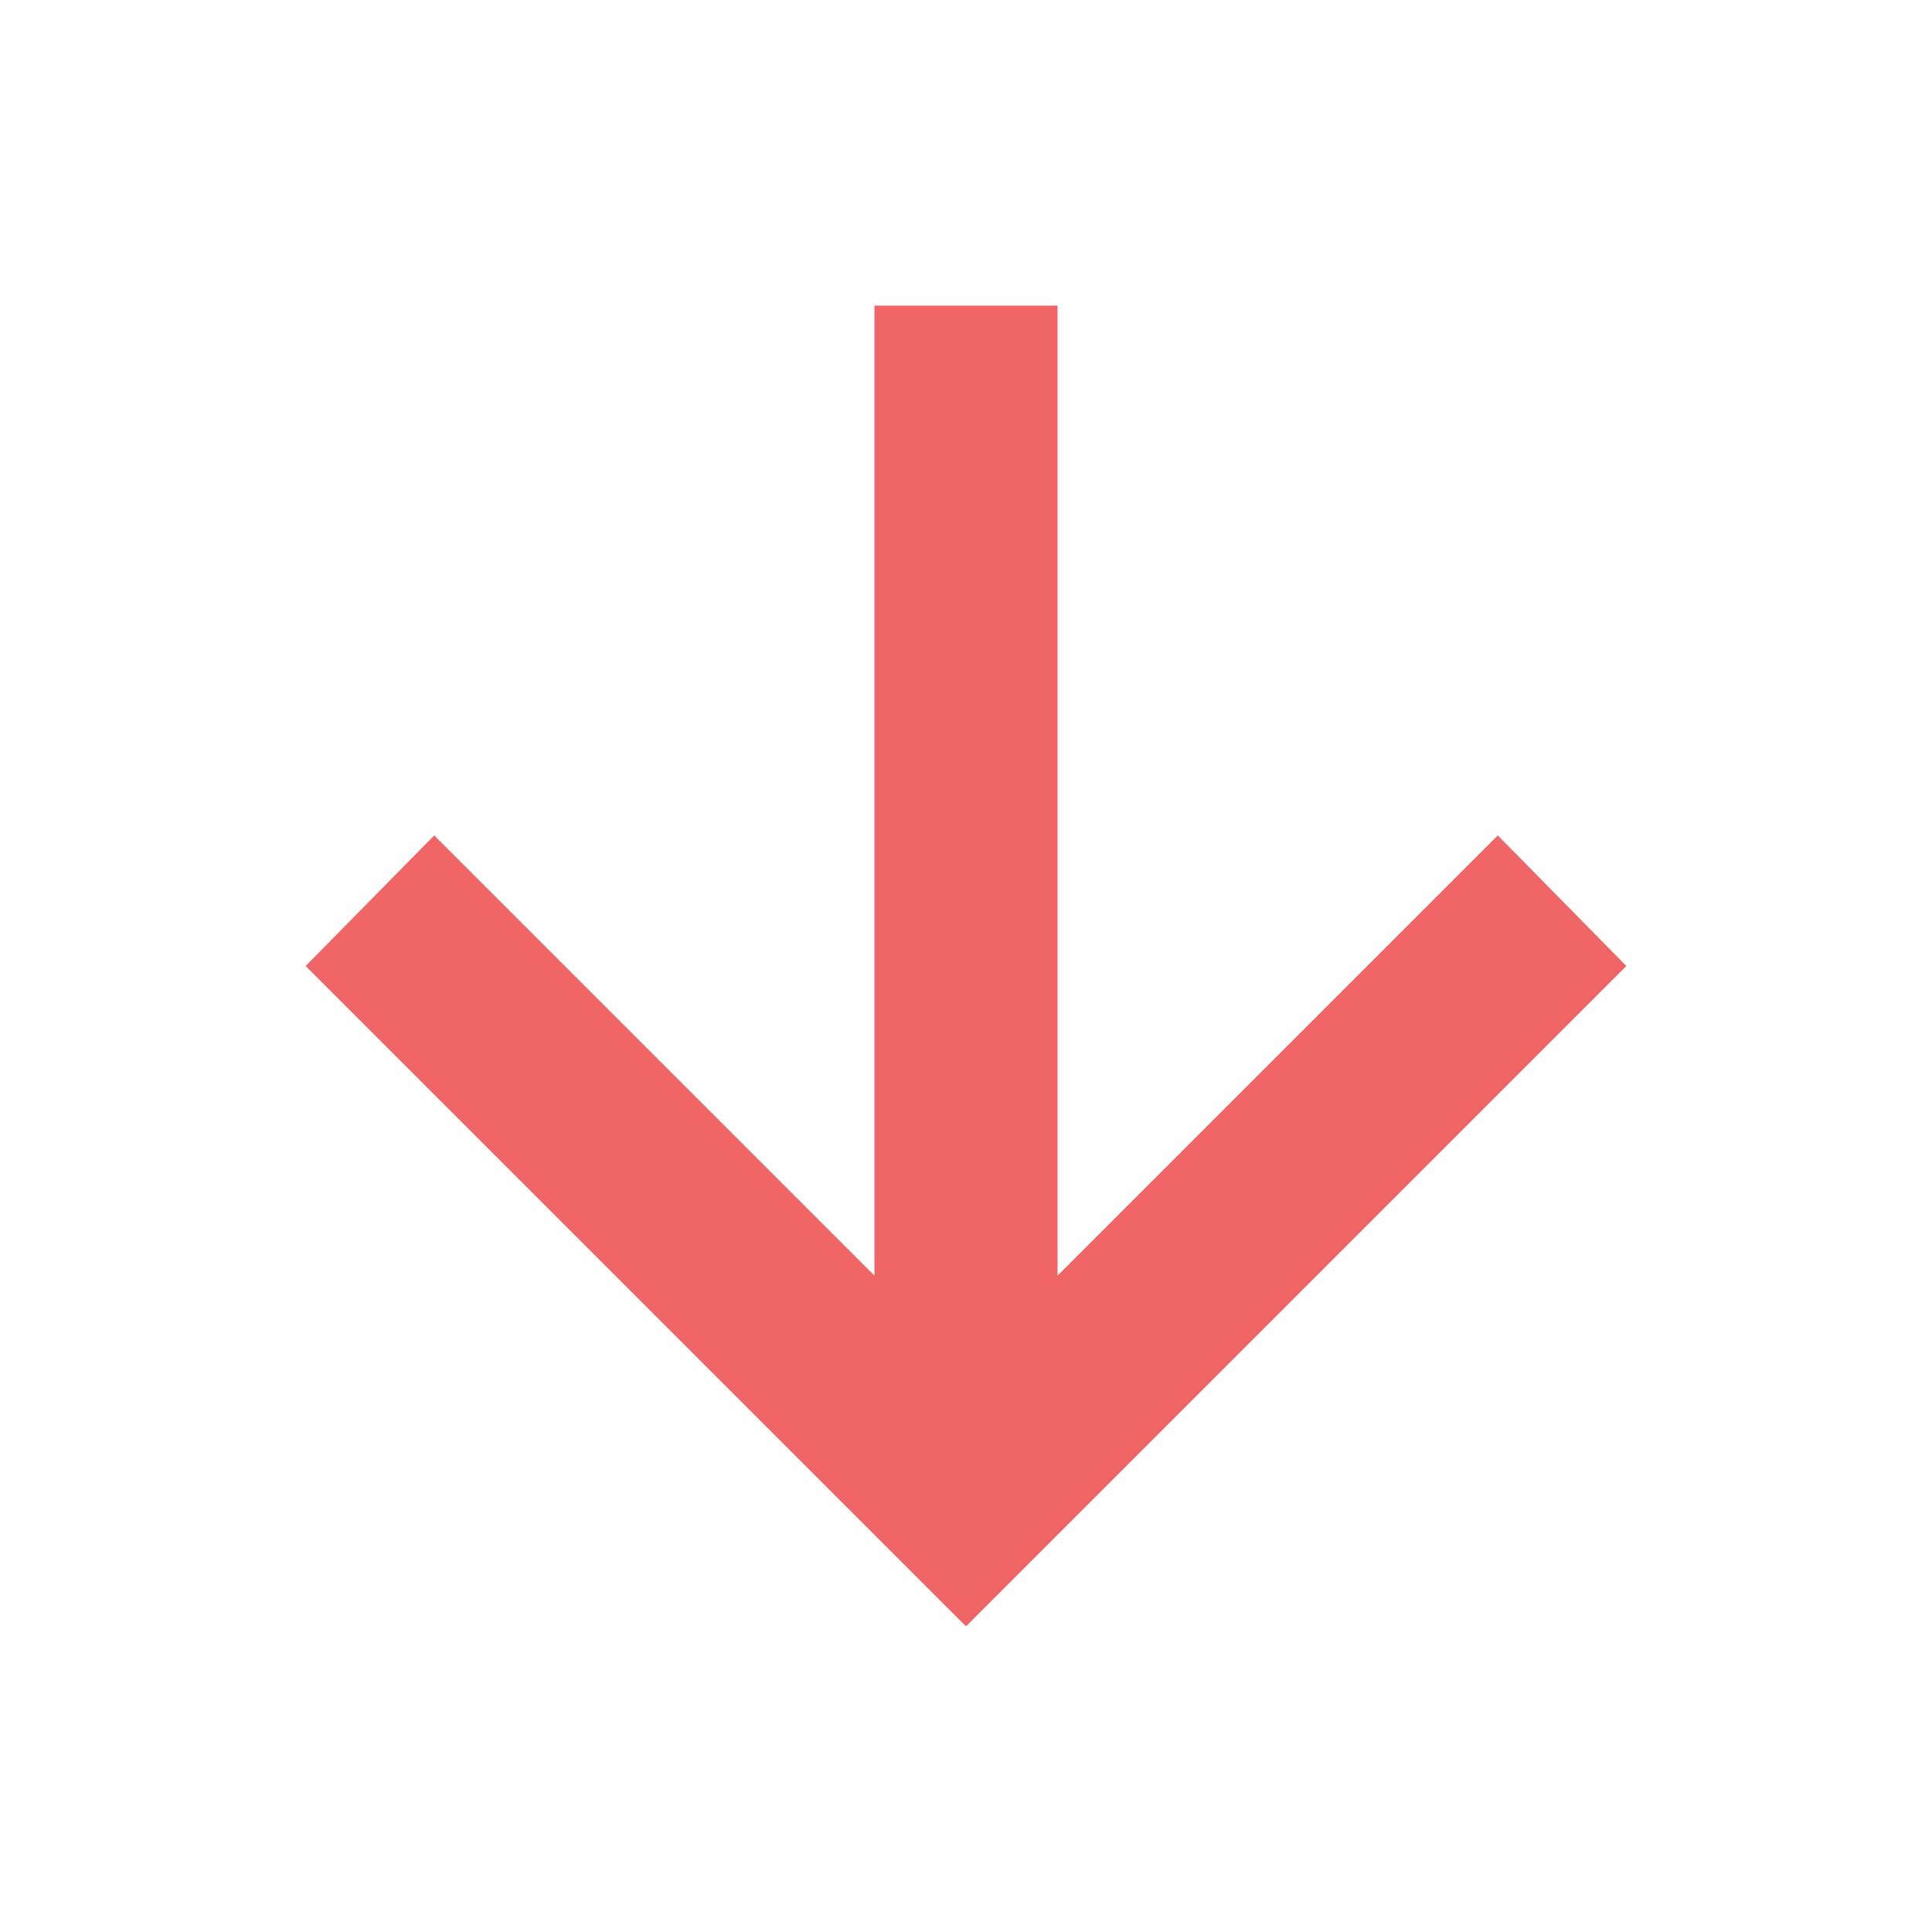
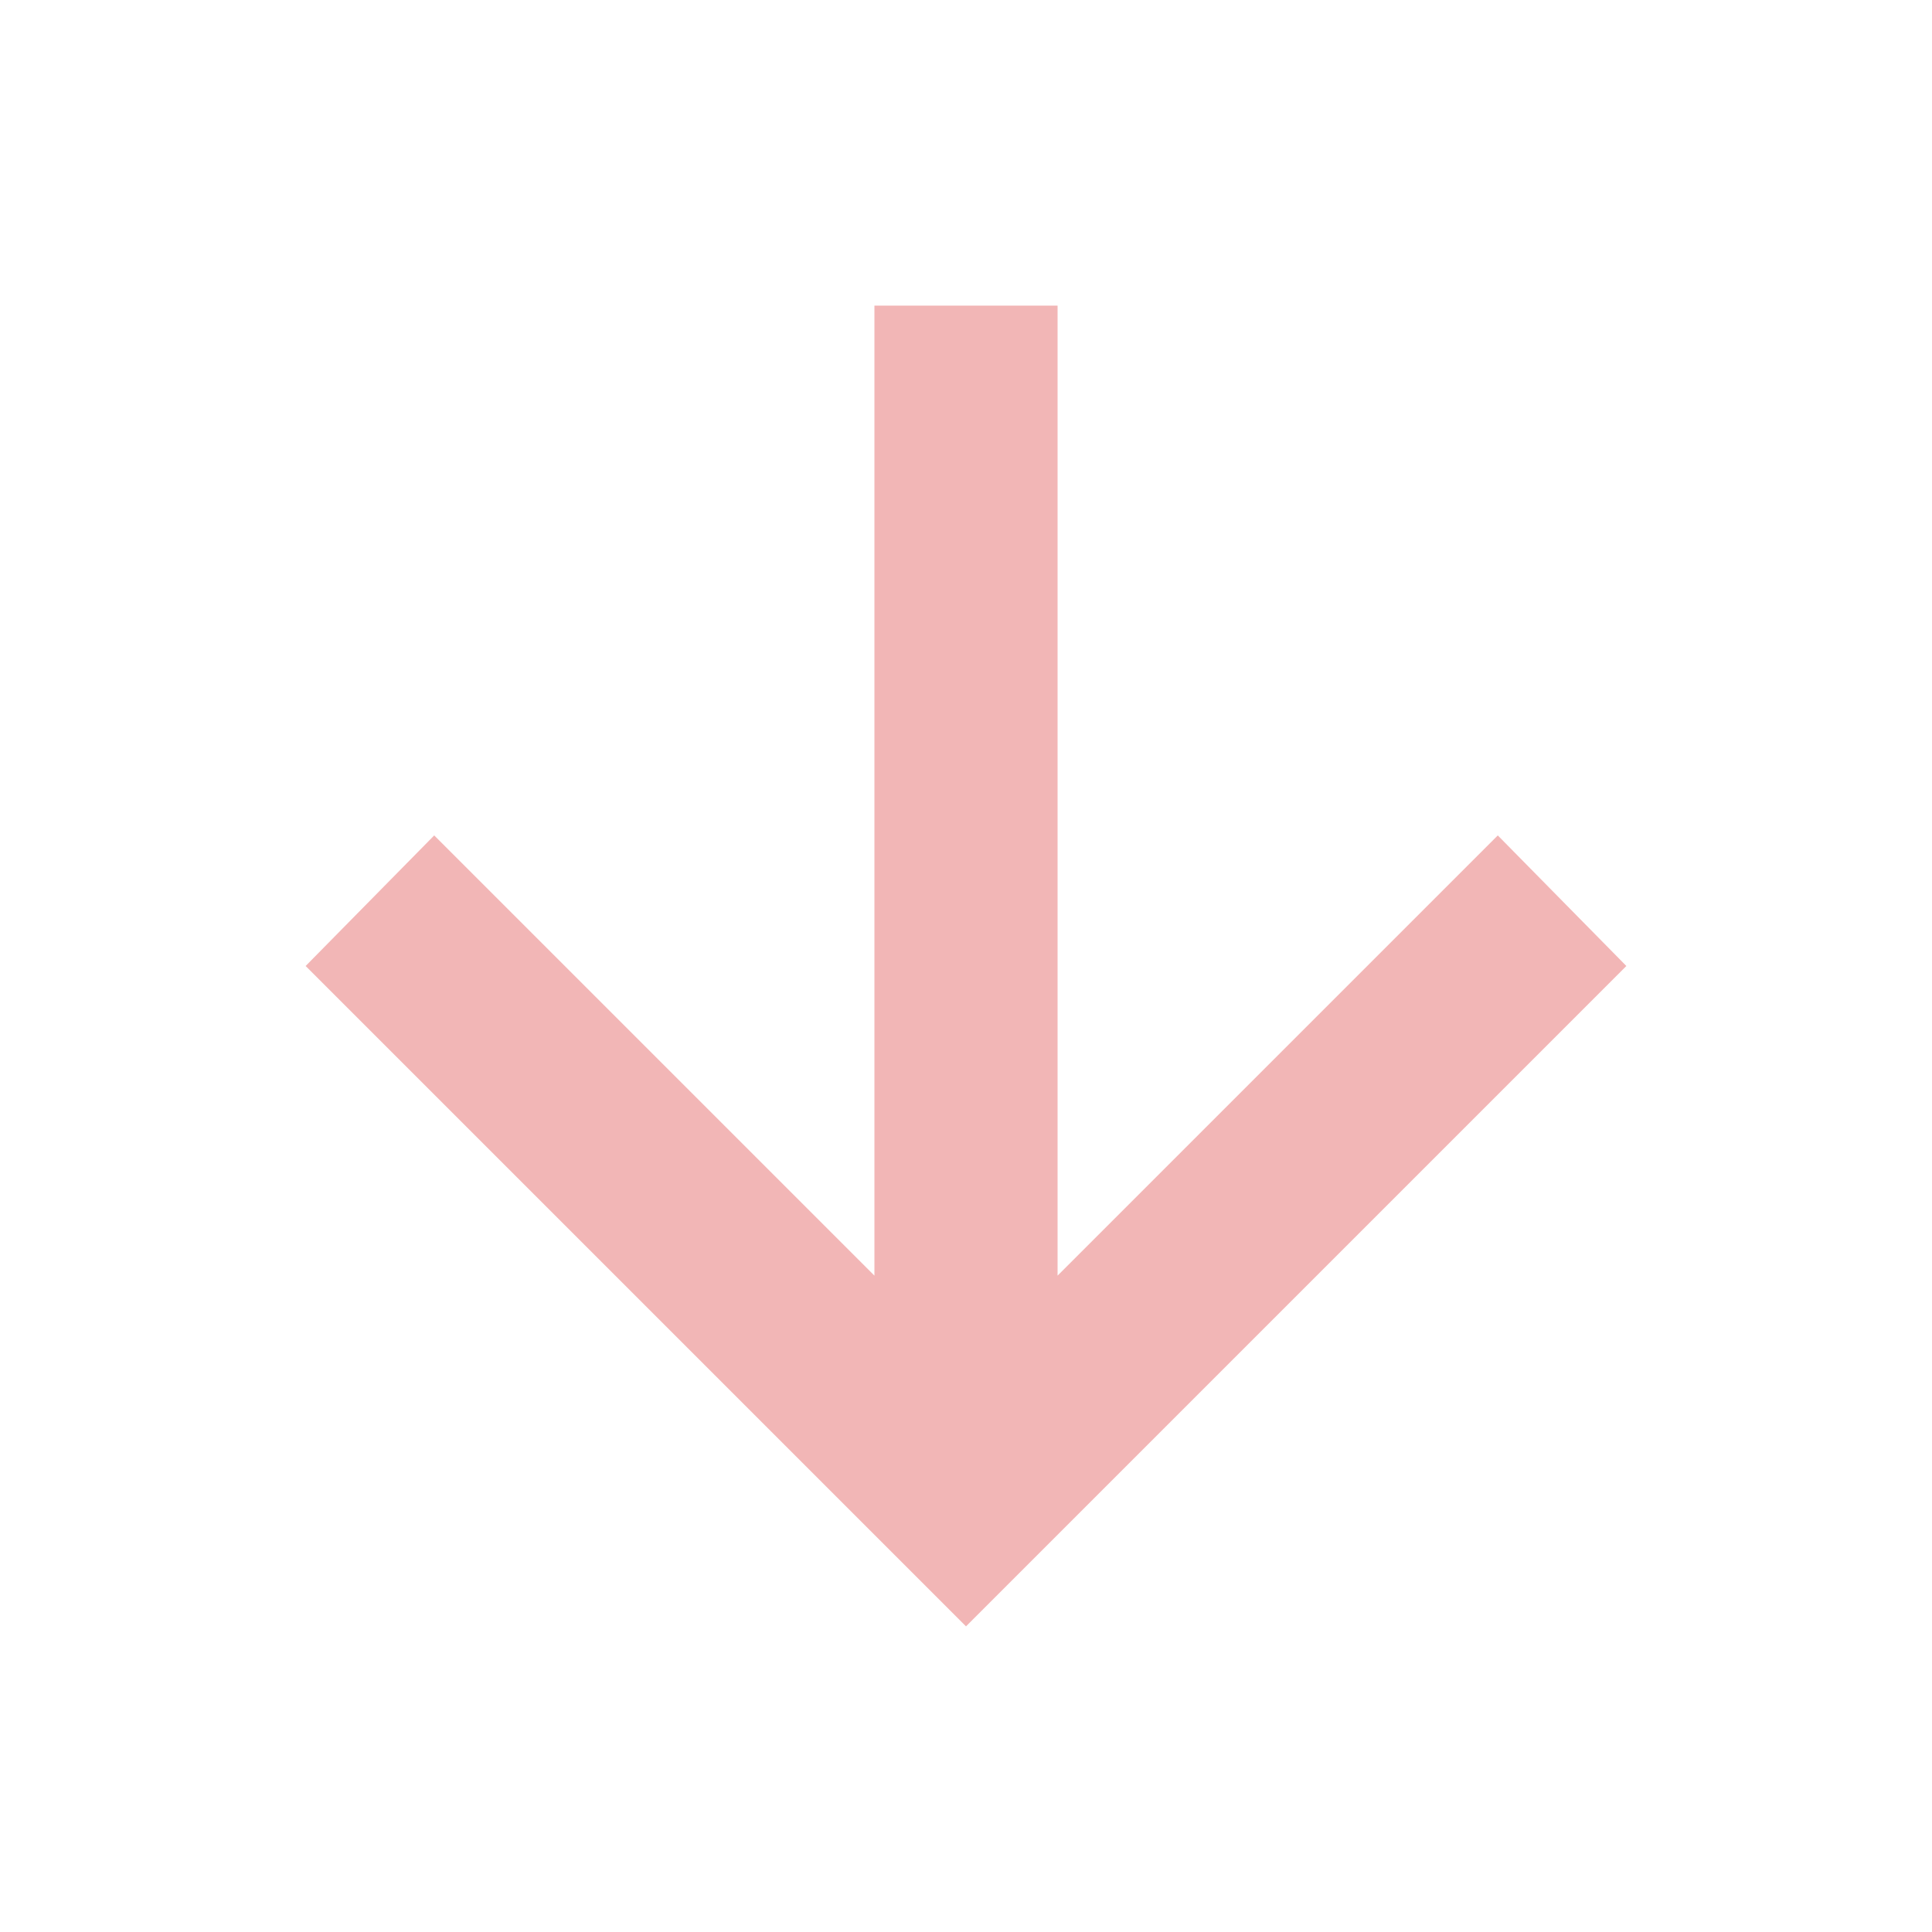
- <svg xmlns="http://www.w3.org/2000/svg" height="24px" viewBox="0 -960 960 960" width="24px" fill="#f06666">
+ <svg xmlns="http://www.w3.org/2000/svg" height="24px" viewBox="0 -960 960 960" width="24px" fill="#f2b6b6">
  <path d="M434.5-808.13v481.98L215.76-544.89 151.87-480 480-151.87 808.13-480l-63.89-64.89L525.5-326.15v-481.98h-91Z" />
</svg>
